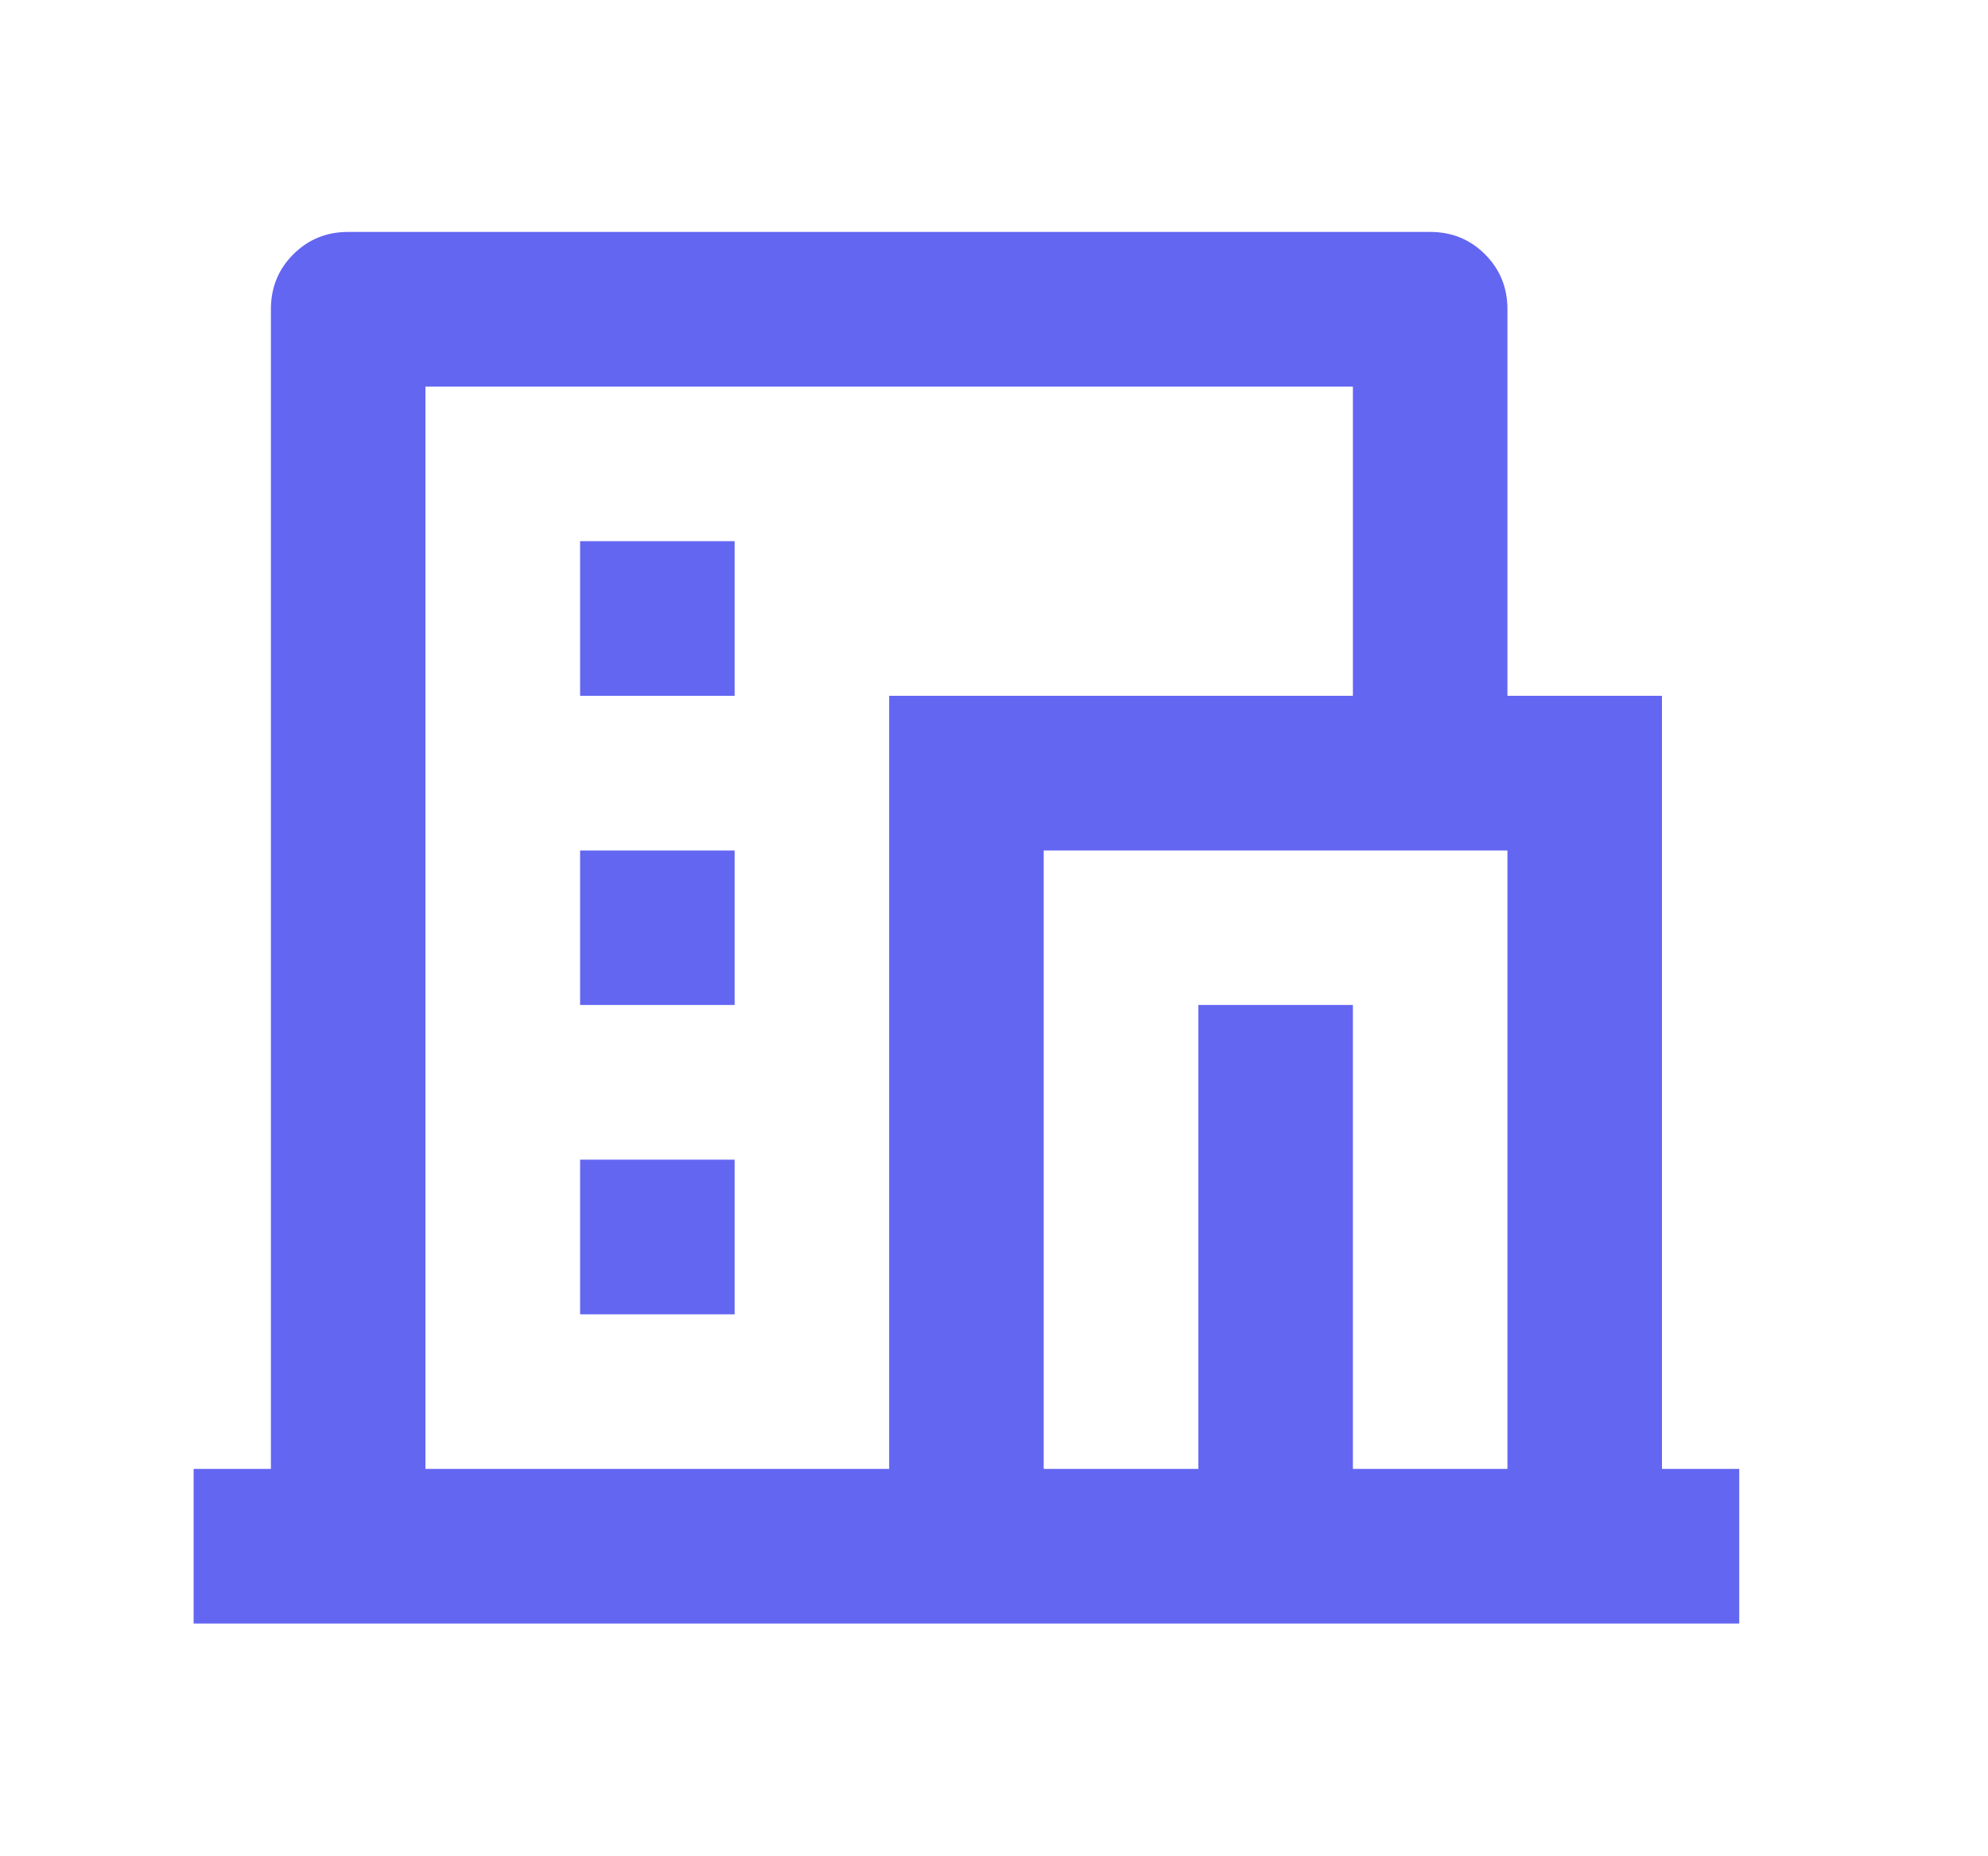
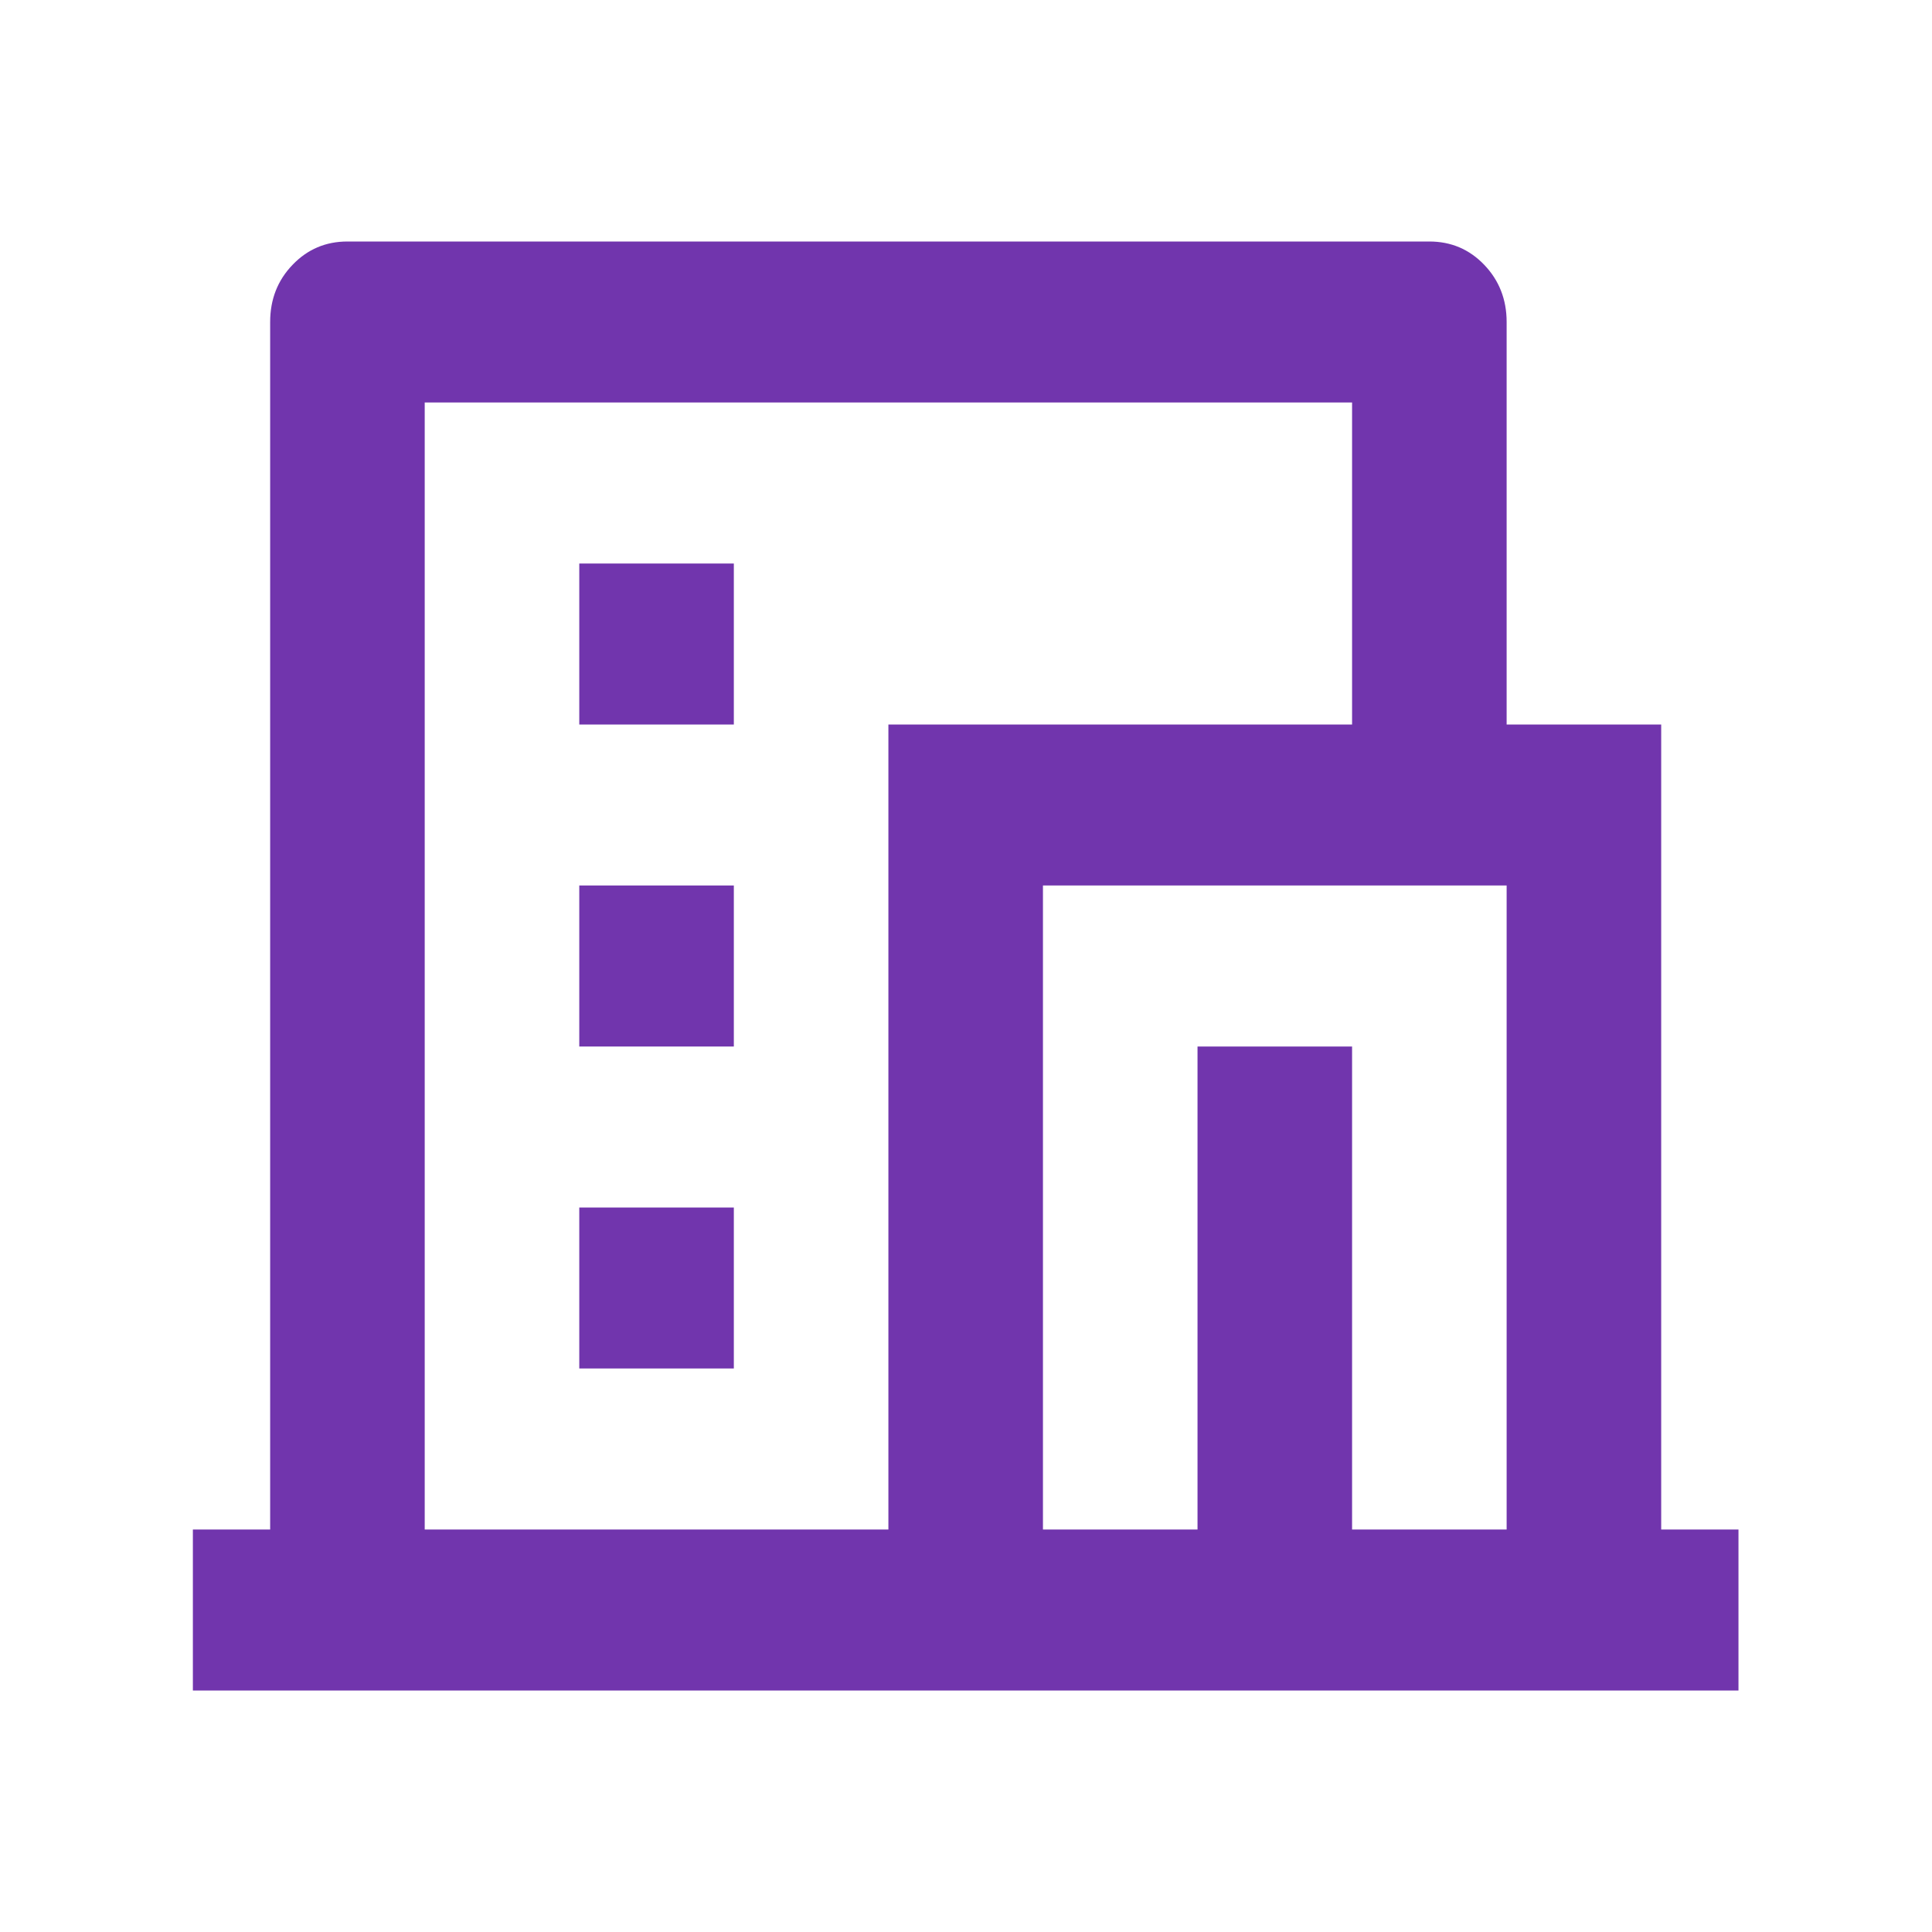
- <svg xmlns="http://www.w3.org/2000/svg" width="15" height="14" viewBox="0 0 15 14" fill="none">
-   <path d="M13.123 12.25H1.461V11.083H2.044V2.333C2.044 2.17 2.1 2.032 2.213 1.919C2.326 1.806 2.464 1.75 2.627 1.75H10.791C10.954 1.75 11.092 1.806 11.205 1.919C11.318 2.032 11.374 2.17 11.374 2.333V5.25H12.54V11.083H13.123V12.25ZM10.208 11.083H11.374V6.417H7.875V11.083H9.042V7.583H10.208V11.083ZM10.208 5.25V2.917H3.21V11.083H6.709V5.25H10.208ZM4.377 6.417H5.543V7.583H4.377V6.417ZM4.377 8.75H5.543V9.917H4.377V8.75ZM4.377 4.083H5.543V5.25H4.377V4.083Z" fill="#6366F1" />
+ <svg xmlns="http://www.w3.org/2000/svg" width="18" height="18" viewBox="0 0 18 18" fill="none">
+   <path d="M16.197 15.75H1.797V14.25H2.517V3C2.517 2.79 2.586 2.612 2.726 2.467C2.865 2.322 3.035 2.25 3.237 2.25H13.317C13.518 2.25 13.689 2.322 13.828 2.467C13.967 2.612 14.037 2.79 14.037 3V6.75H15.477V14.25H16.197V15.75ZM12.597 14.25H14.037V8.25H9.717V14.25H11.157V9.75H12.597V14.25ZM12.597 6.75V3.75H3.957V14.25H8.277V6.75H12.597ZM5.397 8.25H6.837V9.75H5.397V8.25ZM5.397 11.25H6.837V12.75H5.397V11.25ZM5.397 5.25H6.837V6.75H5.397V5.25Z" fill="#7135AD" />
</svg>
